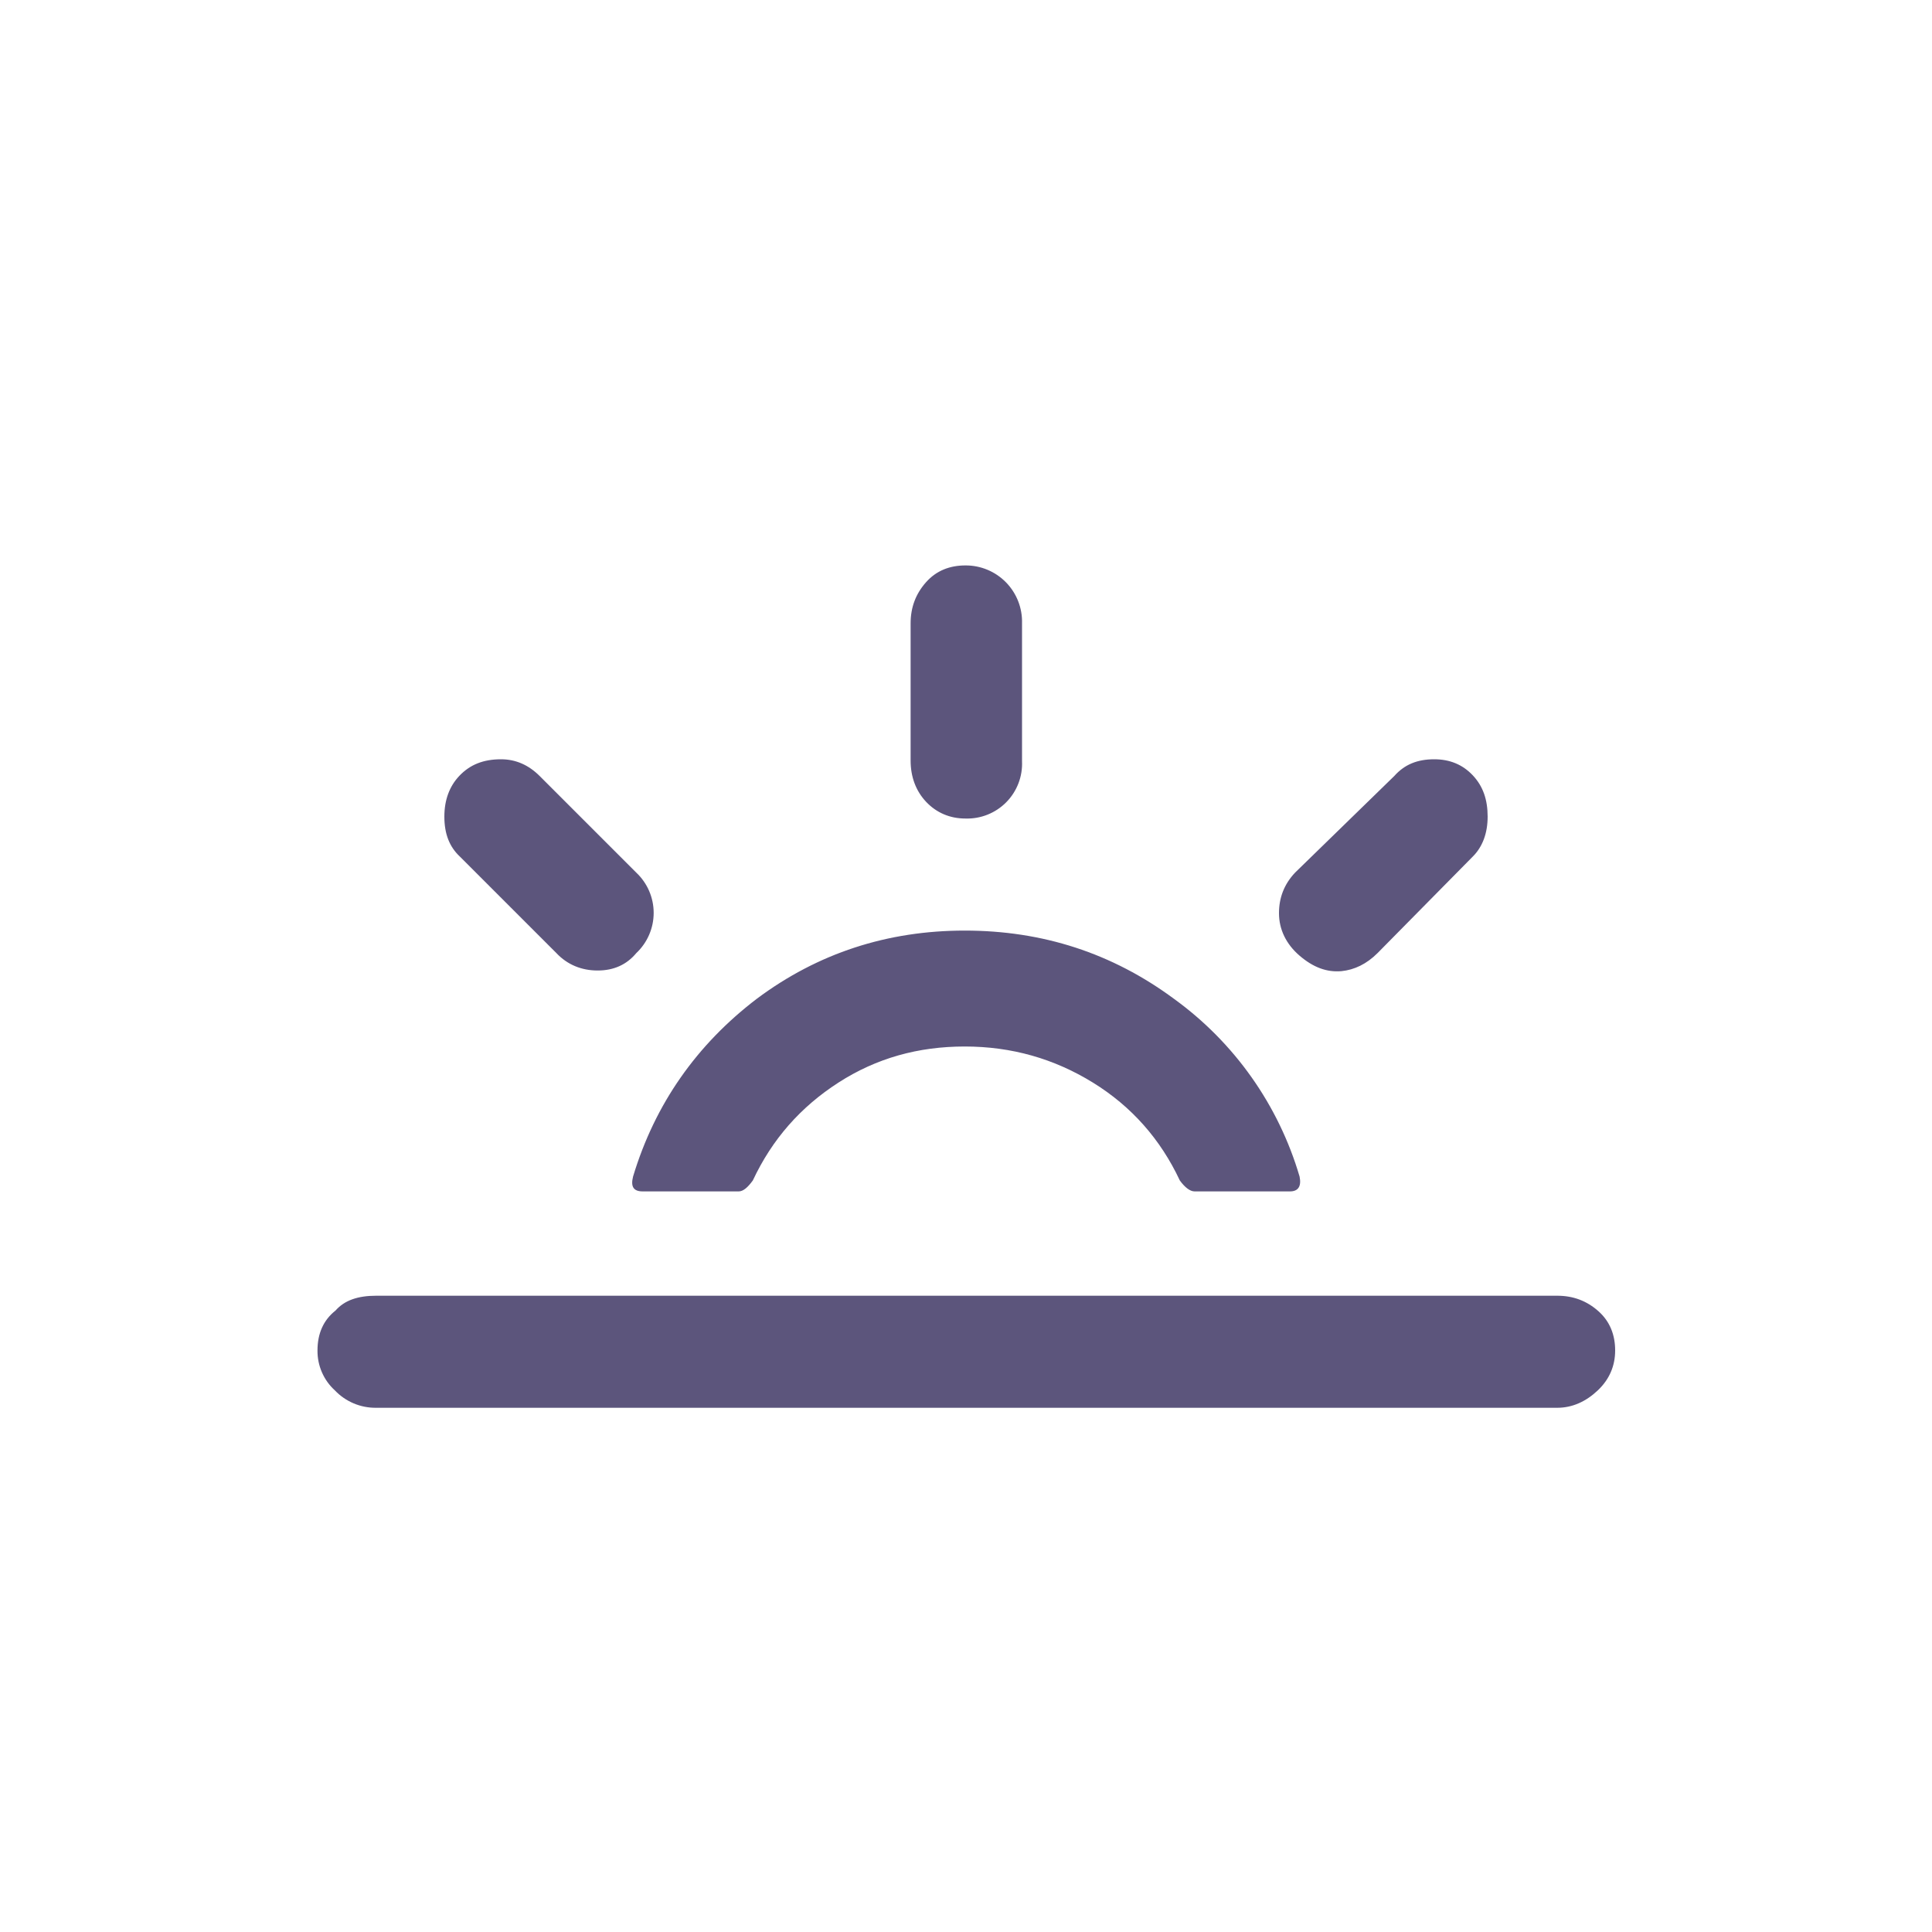
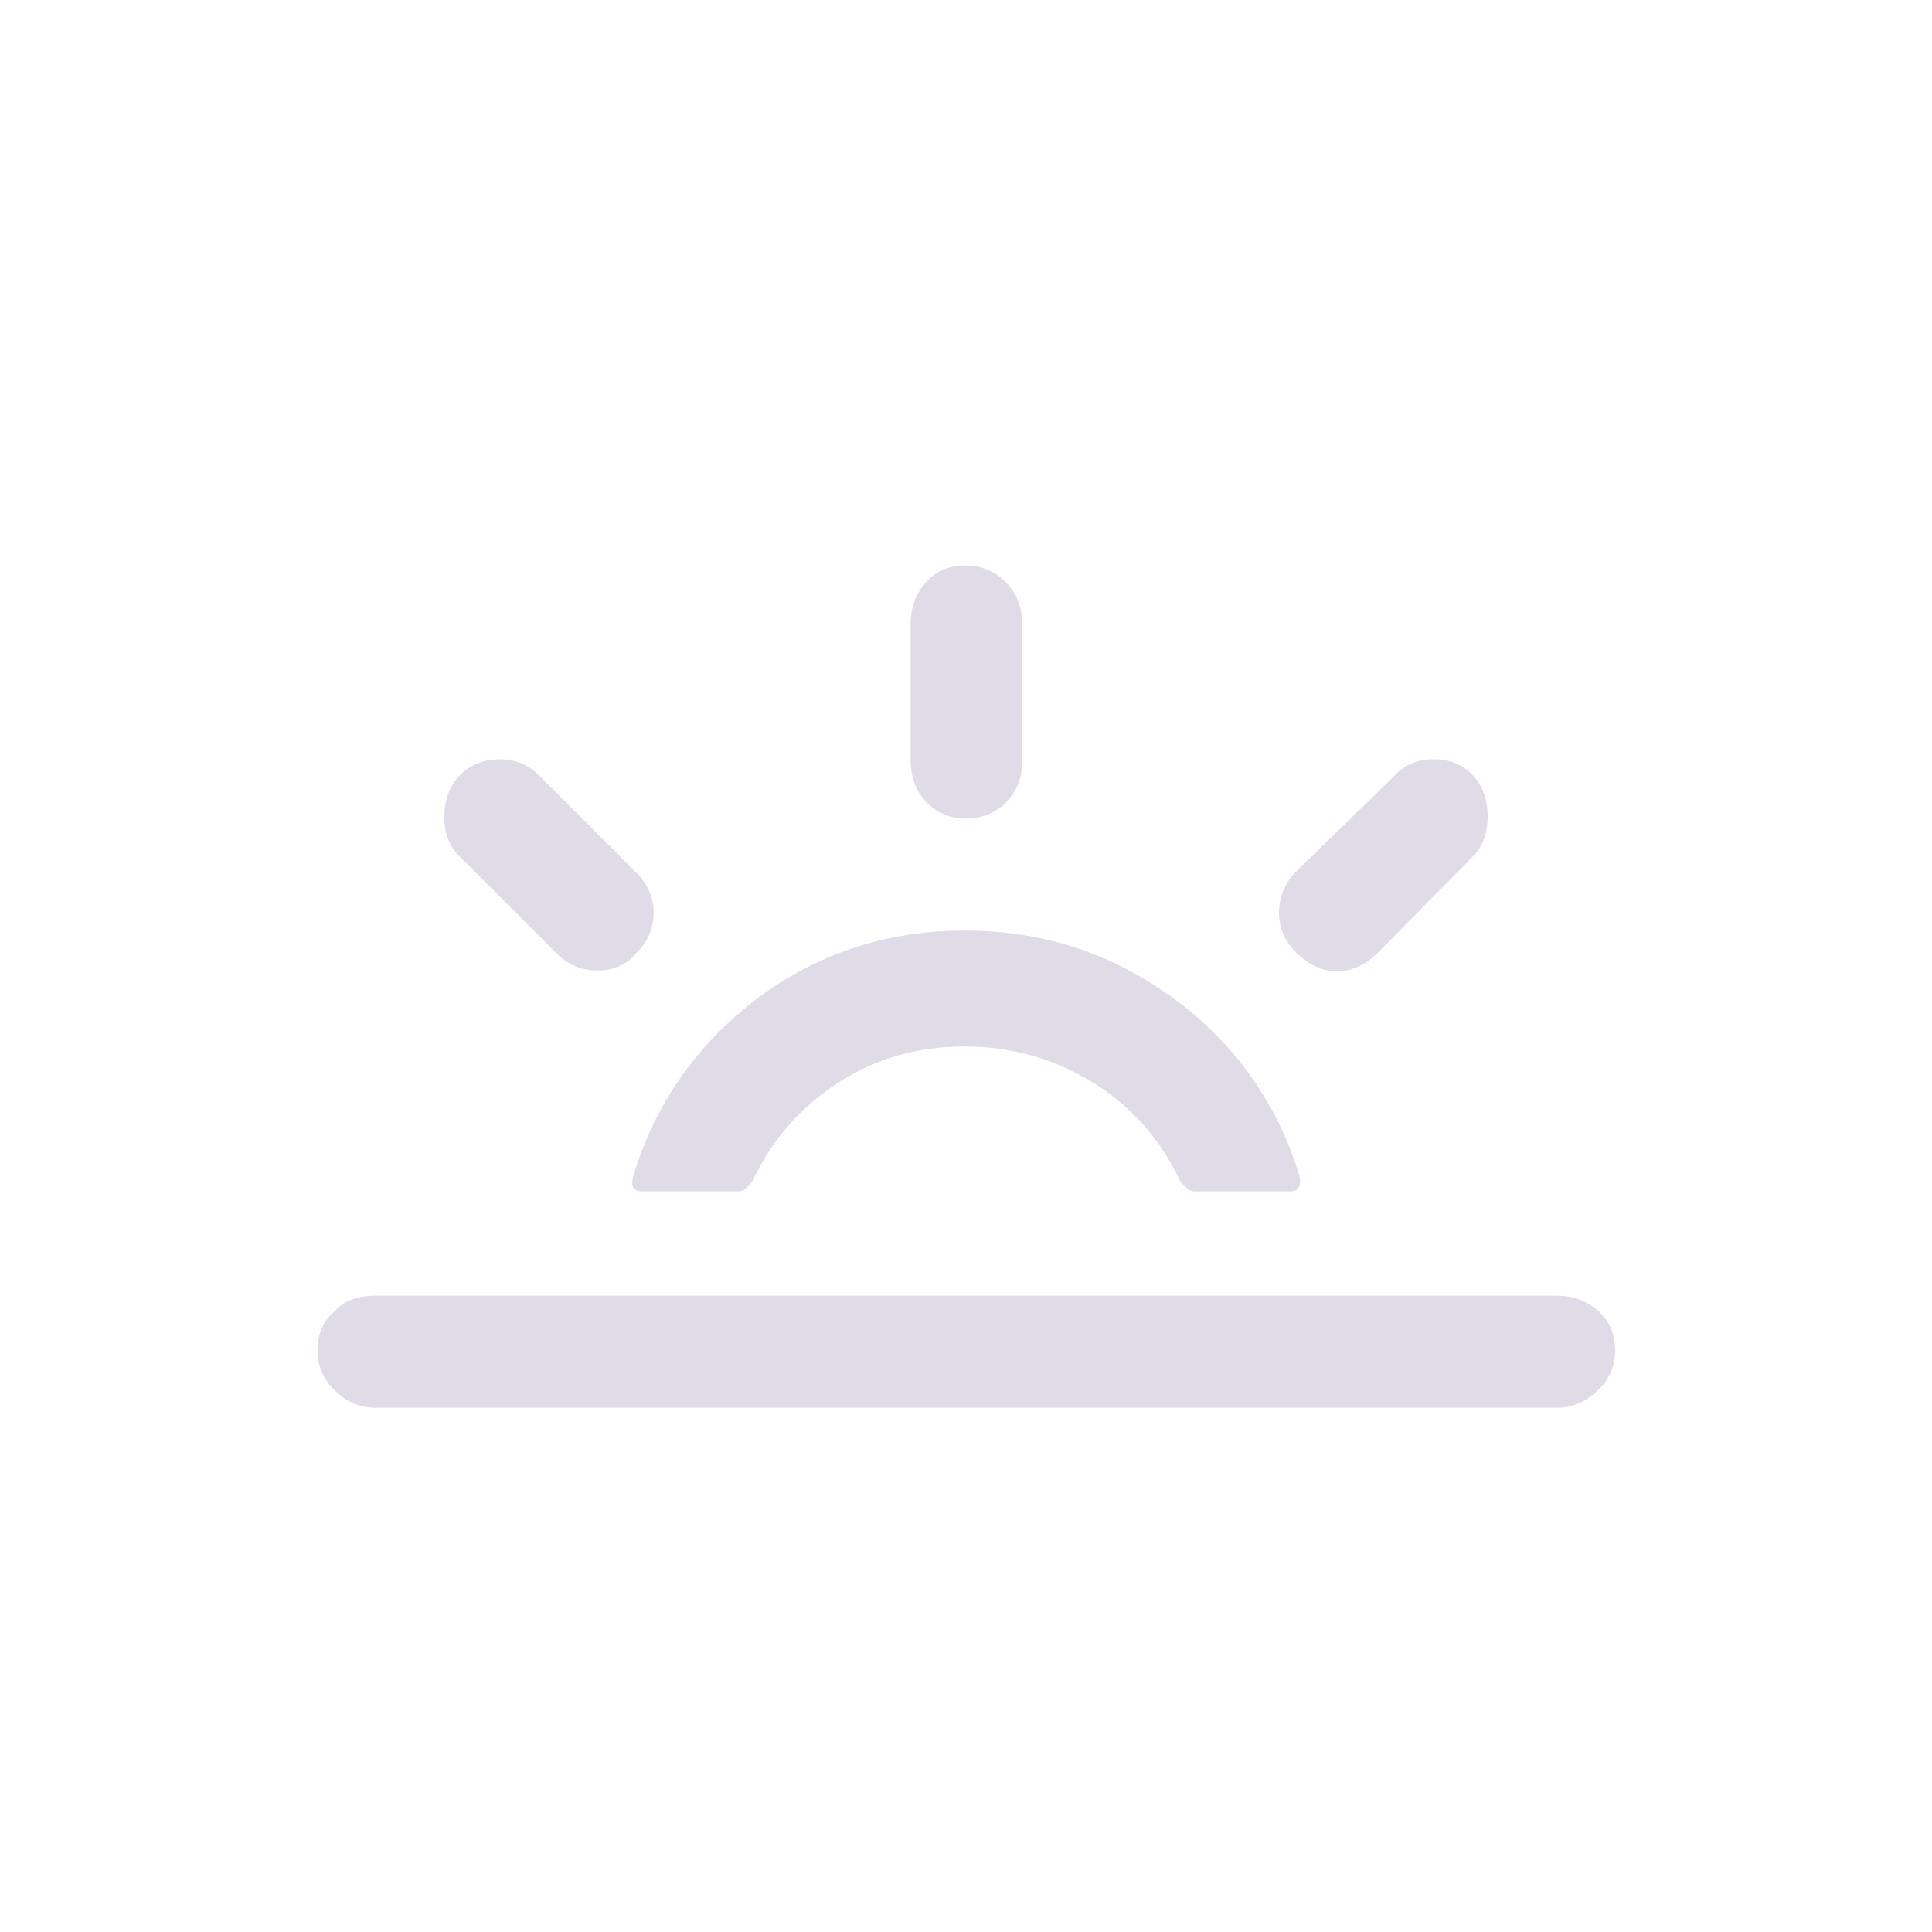
<svg xmlns="http://www.w3.org/2000/svg" width="32" height="32" viewBox="0 0 30 30">
-   <path fill="#5c557c" d="M4.93 20.97c0-.26.09-.47.28-.62c.14-.16.35-.23.63-.23h18.34c.25 0 .46.08.64.24c.18.16.26.37.26.61s-.09.45-.27.62s-.39.27-.63.27H5.84a.87.87 0 0 1-.64-.27a.826.826 0 0 1-.27-.62zm1.97-8.29c0-.26.08-.47.23-.63c.17-.18.38-.26.65-.26c.23 0 .43.09.6.26l1.5 1.5a.858.858 0 0 1 0 1.25c-.15.18-.35.27-.6.27s-.47-.09-.64-.27l-1.5-1.5c-.16-.15-.24-.35-.24-.62zm2.93 5.59c-.04.16.01.23.15.23h1.49c.07 0 .14-.06.22-.17c.3-.64.74-1.14 1.33-1.52s1.24-.56 1.96-.56c.73 0 1.39.19 1.99.56s1.05.88 1.35 1.52c.08.11.16.17.23.17h1.48c.13 0 .18-.08.15-.23a5.225 5.225 0 0 0-1.95-2.76c-.96-.71-2.04-1.06-3.25-1.06c-1.2 0-2.28.35-3.23 1.06c-.93.71-1.58 1.63-1.92 2.76zm4.31-6.46V9.68c0-.25.08-.46.24-.64c.16-.18.37-.26.61-.26a.874.874 0 0 1 .88.9v2.14a.852.852 0 0 1-.88.89c-.24 0-.45-.09-.61-.26s-.24-.39-.24-.64zm5.72 2.37c0-.24.08-.45.25-.63l1.54-1.5c.16-.18.36-.26.62-.26c.24 0 .44.08.6.25s.23.38.23.64s-.08.47-.23.62l-1.48 1.5c-.17.17-.36.26-.56.28c-.23.02-.44-.06-.65-.24s-.32-.41-.32-.66z" />
+   <path fill="#dfdce7" d="M4.93 20.97c0-.26.09-.47.28-.62c.14-.16.35-.23.63-.23h18.34c.25 0 .46.08.64.24c.18.16.26.37.26.61s-.09.45-.27.62s-.39.27-.63.27H5.84a.87.87 0 0 1-.64-.27a.826.826 0 0 1-.27-.62zm1.97-8.29c0-.26.08-.47.23-.63c.17-.18.38-.26.65-.26c.23 0 .43.09.6.26l1.5 1.5a.858.858 0 0 1 0 1.25c-.15.18-.35.27-.6.27s-.47-.09-.64-.27l-1.5-1.5c-.16-.15-.24-.35-.24-.62zm2.93 5.59c-.04.16.01.23.15.23h1.49c.07 0 .14-.06.22-.17c.3-.64.74-1.14 1.33-1.52s1.24-.56 1.96-.56c.73 0 1.39.19 1.99.56s1.05.88 1.35 1.52c.08.11.16.17.23.17h1.48c.13 0 .18-.08.15-.23a5.225 5.225 0 0 0-1.95-2.76c-.96-.71-2.04-1.06-3.25-1.06c-1.2 0-2.28.35-3.23 1.06c-.93.71-1.58 1.63-1.92 2.76zm4.31-6.46V9.68c0-.25.08-.46.24-.64c.16-.18.37-.26.61-.26a.874.874 0 0 1 .88.9v2.14a.852.852 0 0 1-.88.89c-.24 0-.45-.09-.61-.26s-.24-.39-.24-.64zm5.72 2.37c0-.24.08-.45.25-.63l1.54-1.5c.16-.18.36-.26.62-.26c.24 0 .44.08.6.25s.23.38.23.64s-.08.47-.23.62l-1.48 1.5c-.17.17-.36.26-.56.28c-.23.02-.44-.06-.65-.24s-.32-.41-.32-.66z" />
</svg>
